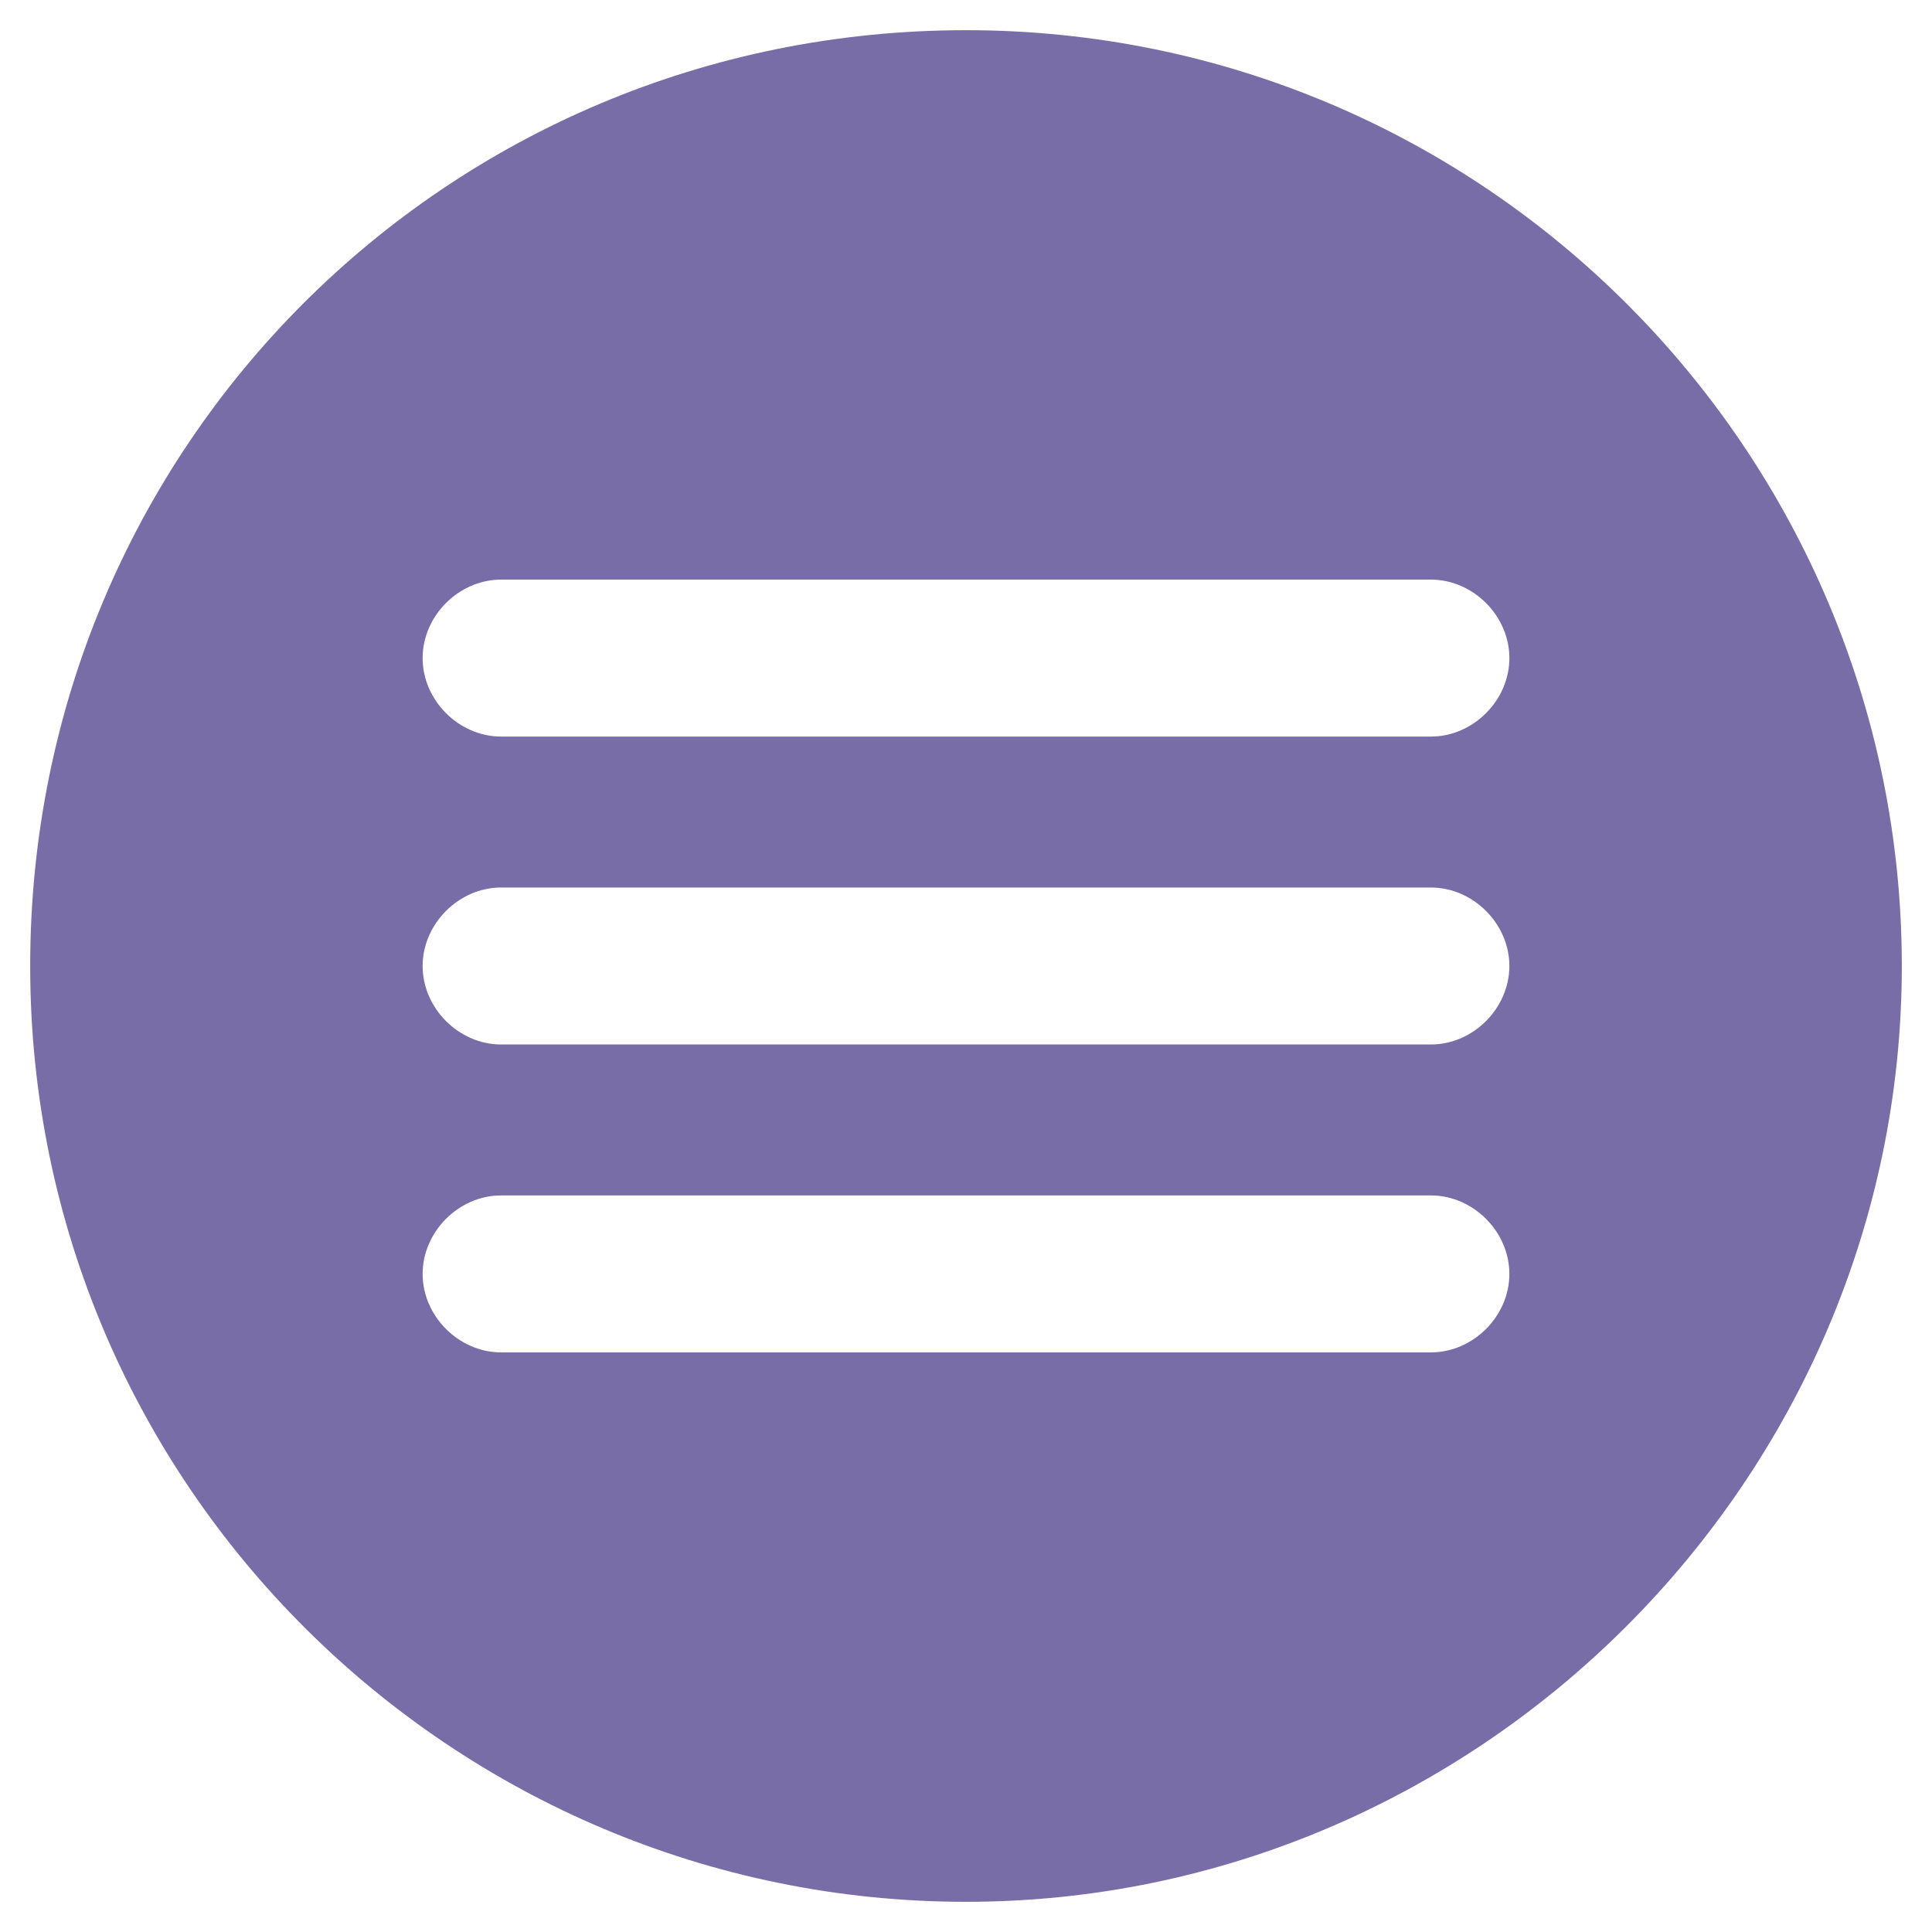
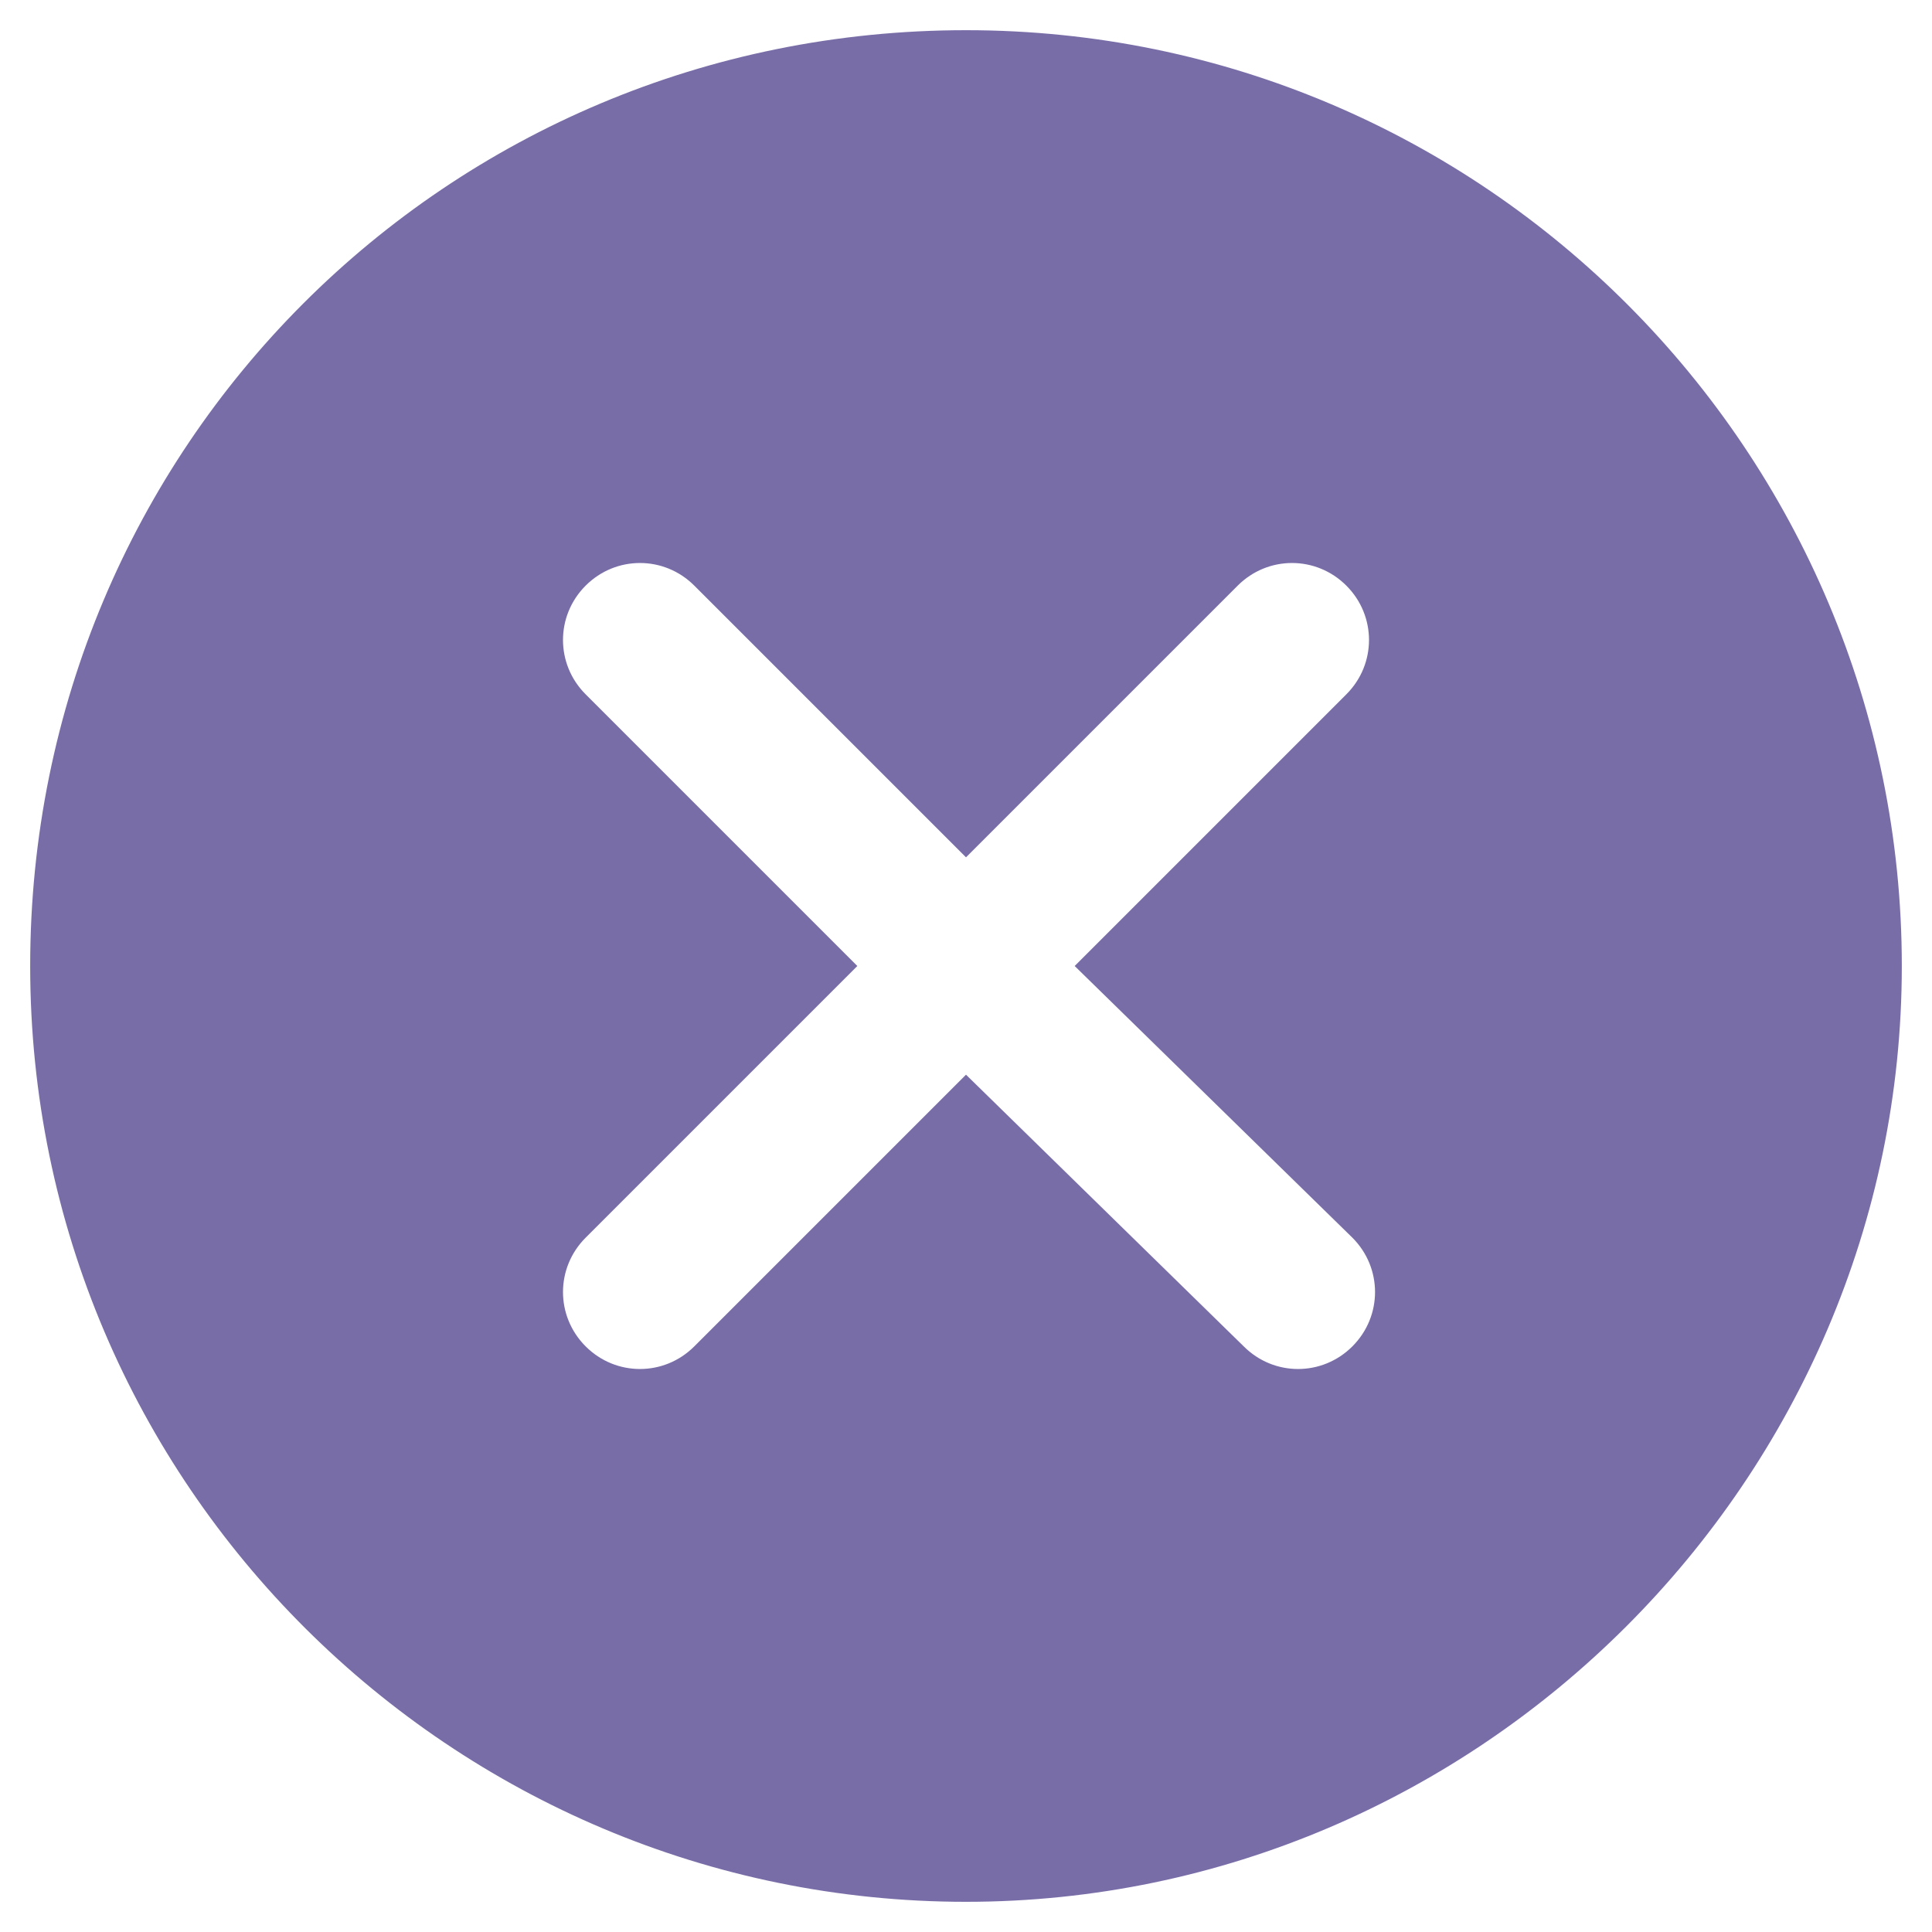
<svg xmlns="http://www.w3.org/2000/svg" version="1.1" id="Layer_1" x="0px" y="0px" viewBox="0 0 32 32" style="enable-background:new 0 0 32 32;" xml:space="preserve">
  <style type="text/css">
	.st0{fill:#796DA8;}
</style>
-   <path class="st0" d="M16,0.5C7.4,0.5,0.5,7.4,0.5,16s7,15.5,15.5,15.5s15.5-7,15.5-15.5S24.6,0.5,16,0.5z M23.7,22.4H8.3  c-0.7,0-1.3-0.6-1.3-1.3c0-0.7,0.6-1.3,1.3-1.3h15.4c0.7,0,1.3,0.6,1.3,1.3S24.4,22.4,23.7,22.4z M23.7,17.3H8.3  C7.6,17.3,7,16.7,7,16s0.6-1.3,1.3-1.3h15.4c0.7,0,1.3,0.6,1.3,1.3C25,16.7,24.4,17.3,23.7,17.3z M23.7,12.2H8.3  c-0.7,0-1.3-0.6-1.3-1.3s0.6-1.3,1.3-1.3h15.4c0.7,0,1.3,0.6,1.3,1.3C25,11.6,24.4,12.2,23.7,12.2z" />
+   <g>
+     <path class="st0" d="M16,0.5C7.4,0.5,0.5,7.4,0.5,16s7,15.5,15.5,15.5s15.5-7,15.5-15.5S24.6,0.5,16,0.5z M22.4,20.5   c0.5,0.5,0.5,1.3,0,1.8s-1.3,0.5-1.8,0L16,17.8l-4.5,4.5c-0.5,0.5-1.3,0.5-1.8,0s-0.5-1.3,0-1.8l4.5-4.5l-4.5-4.5   c-0.5-0.5-0.5-1.3,0-1.8s1.3-0.5,1.8,0l4.5,4.5l4.5-4.5c0.5-0.5,1.3-0.5,1.8,0s0.5,1.3,0,1.8L17.8,16L22.4,20.5z" />
+   </g>
</svg>
